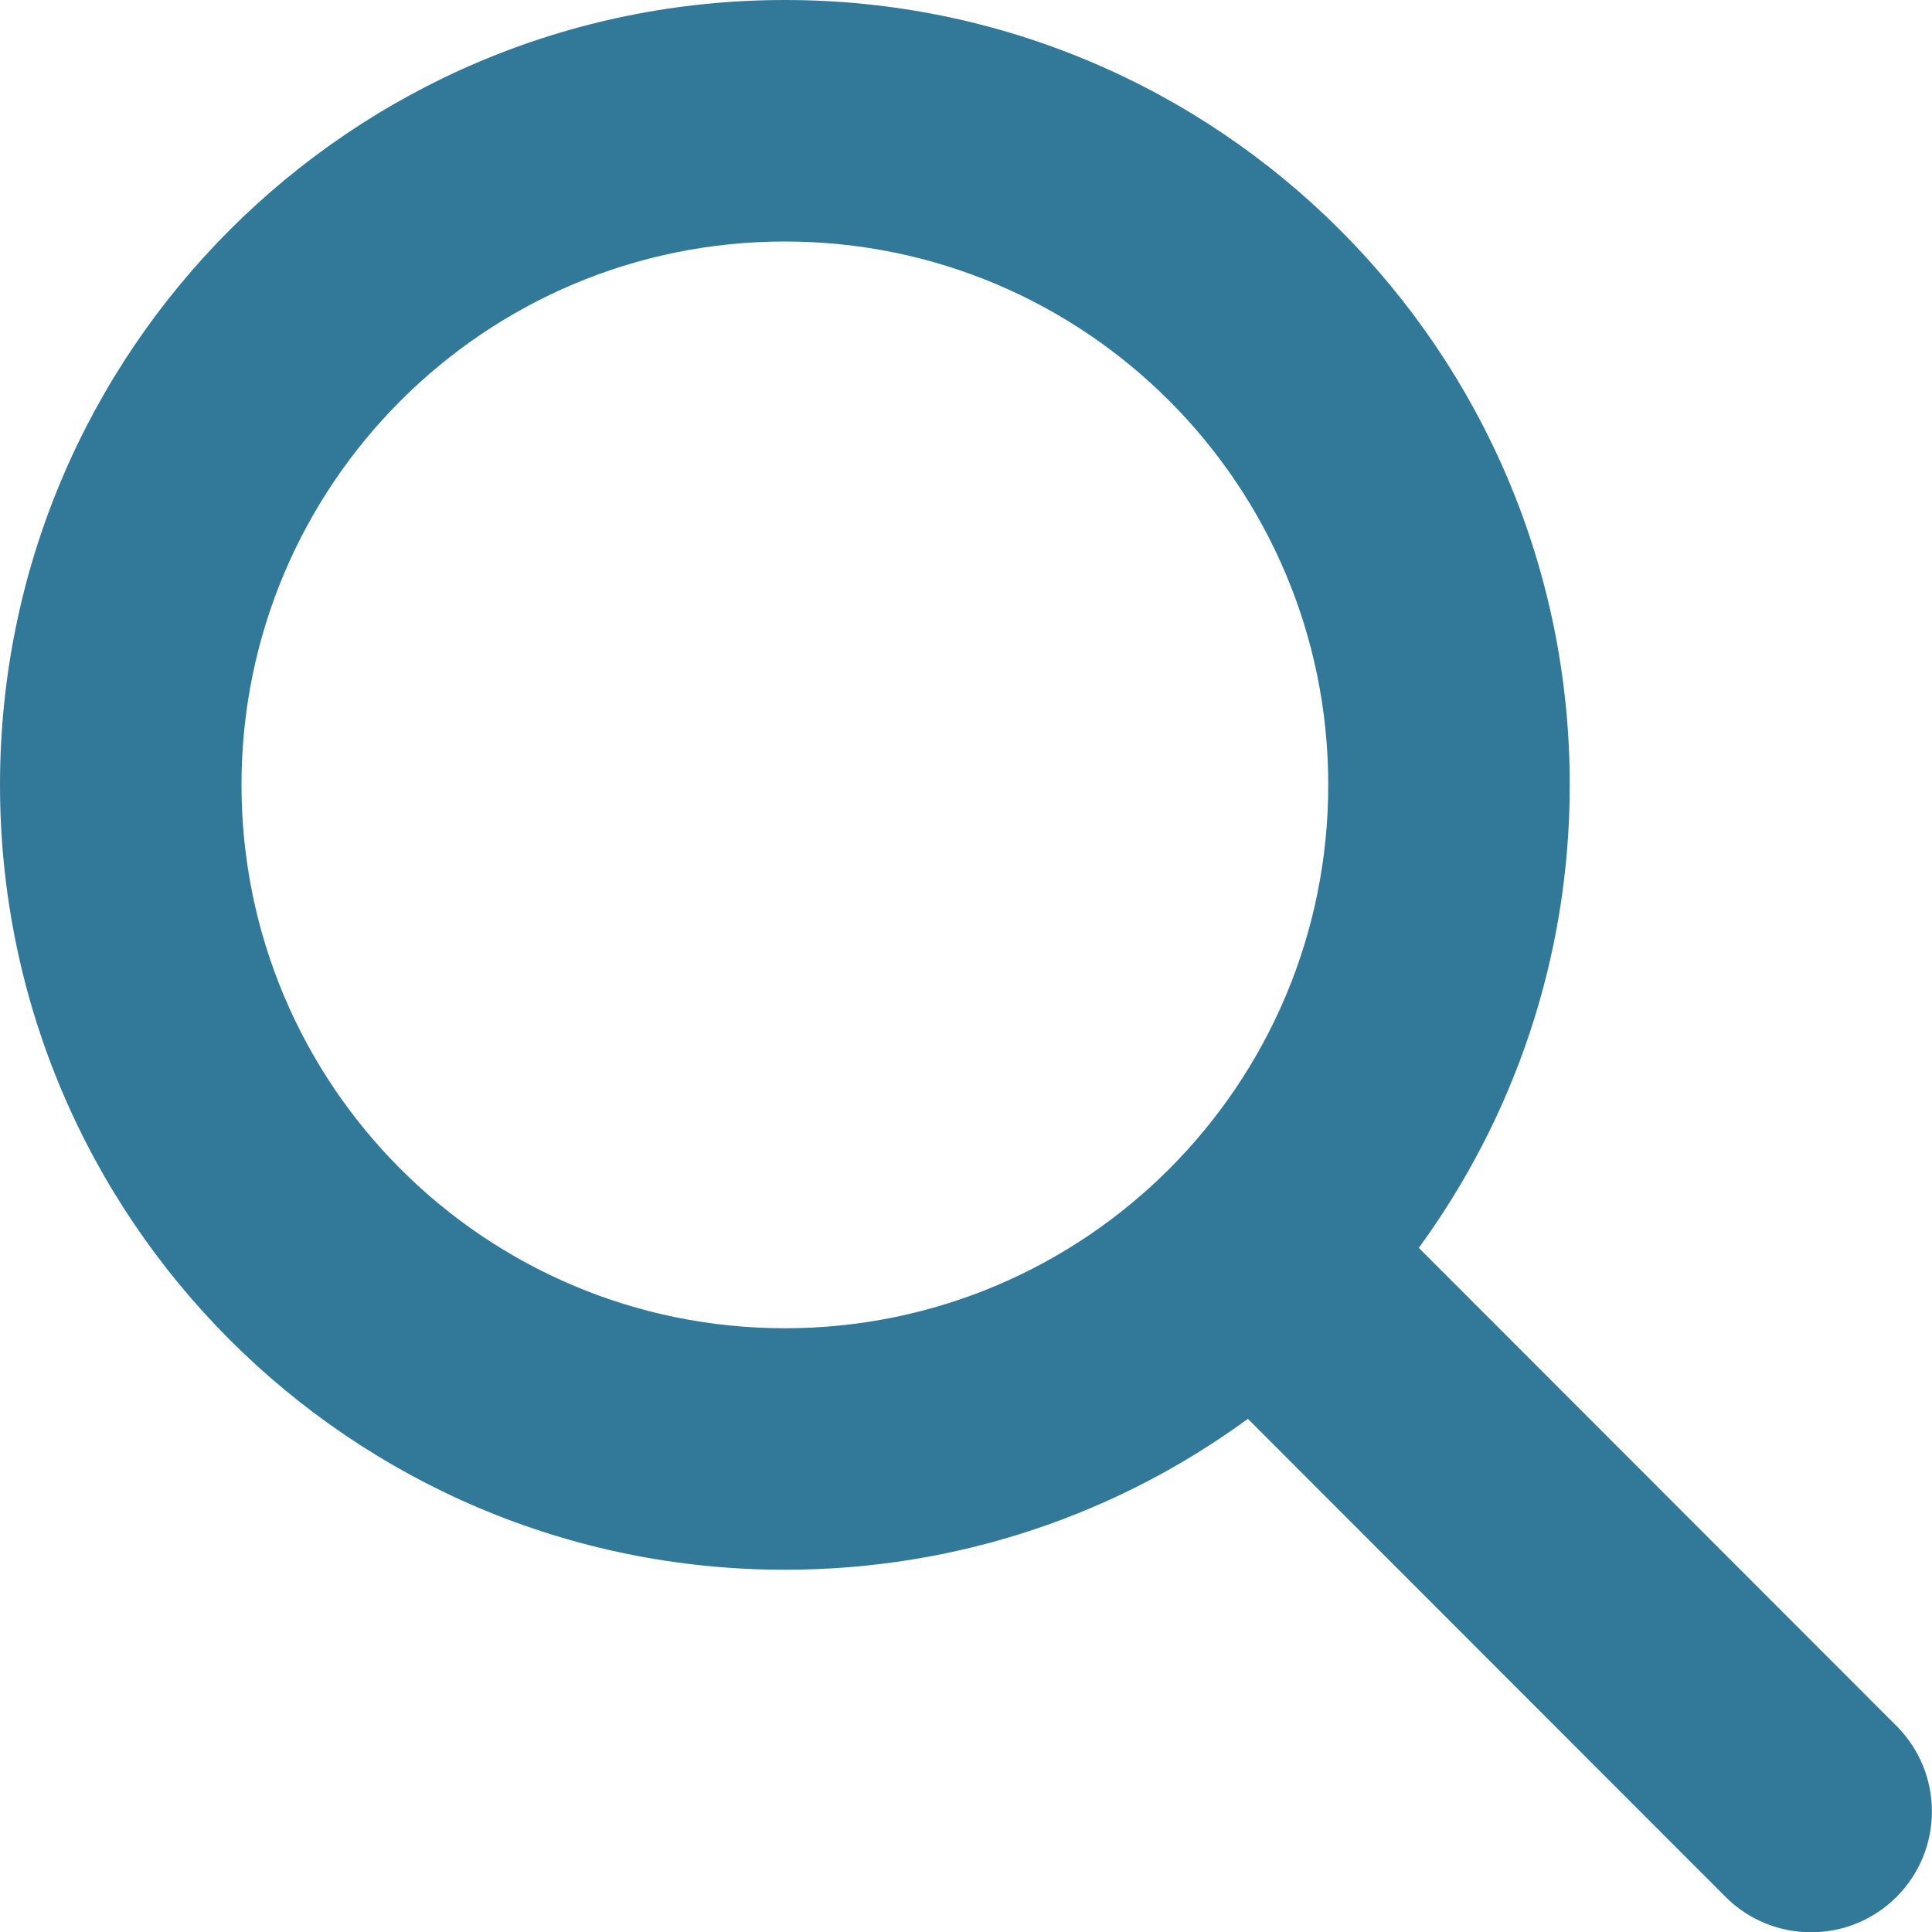
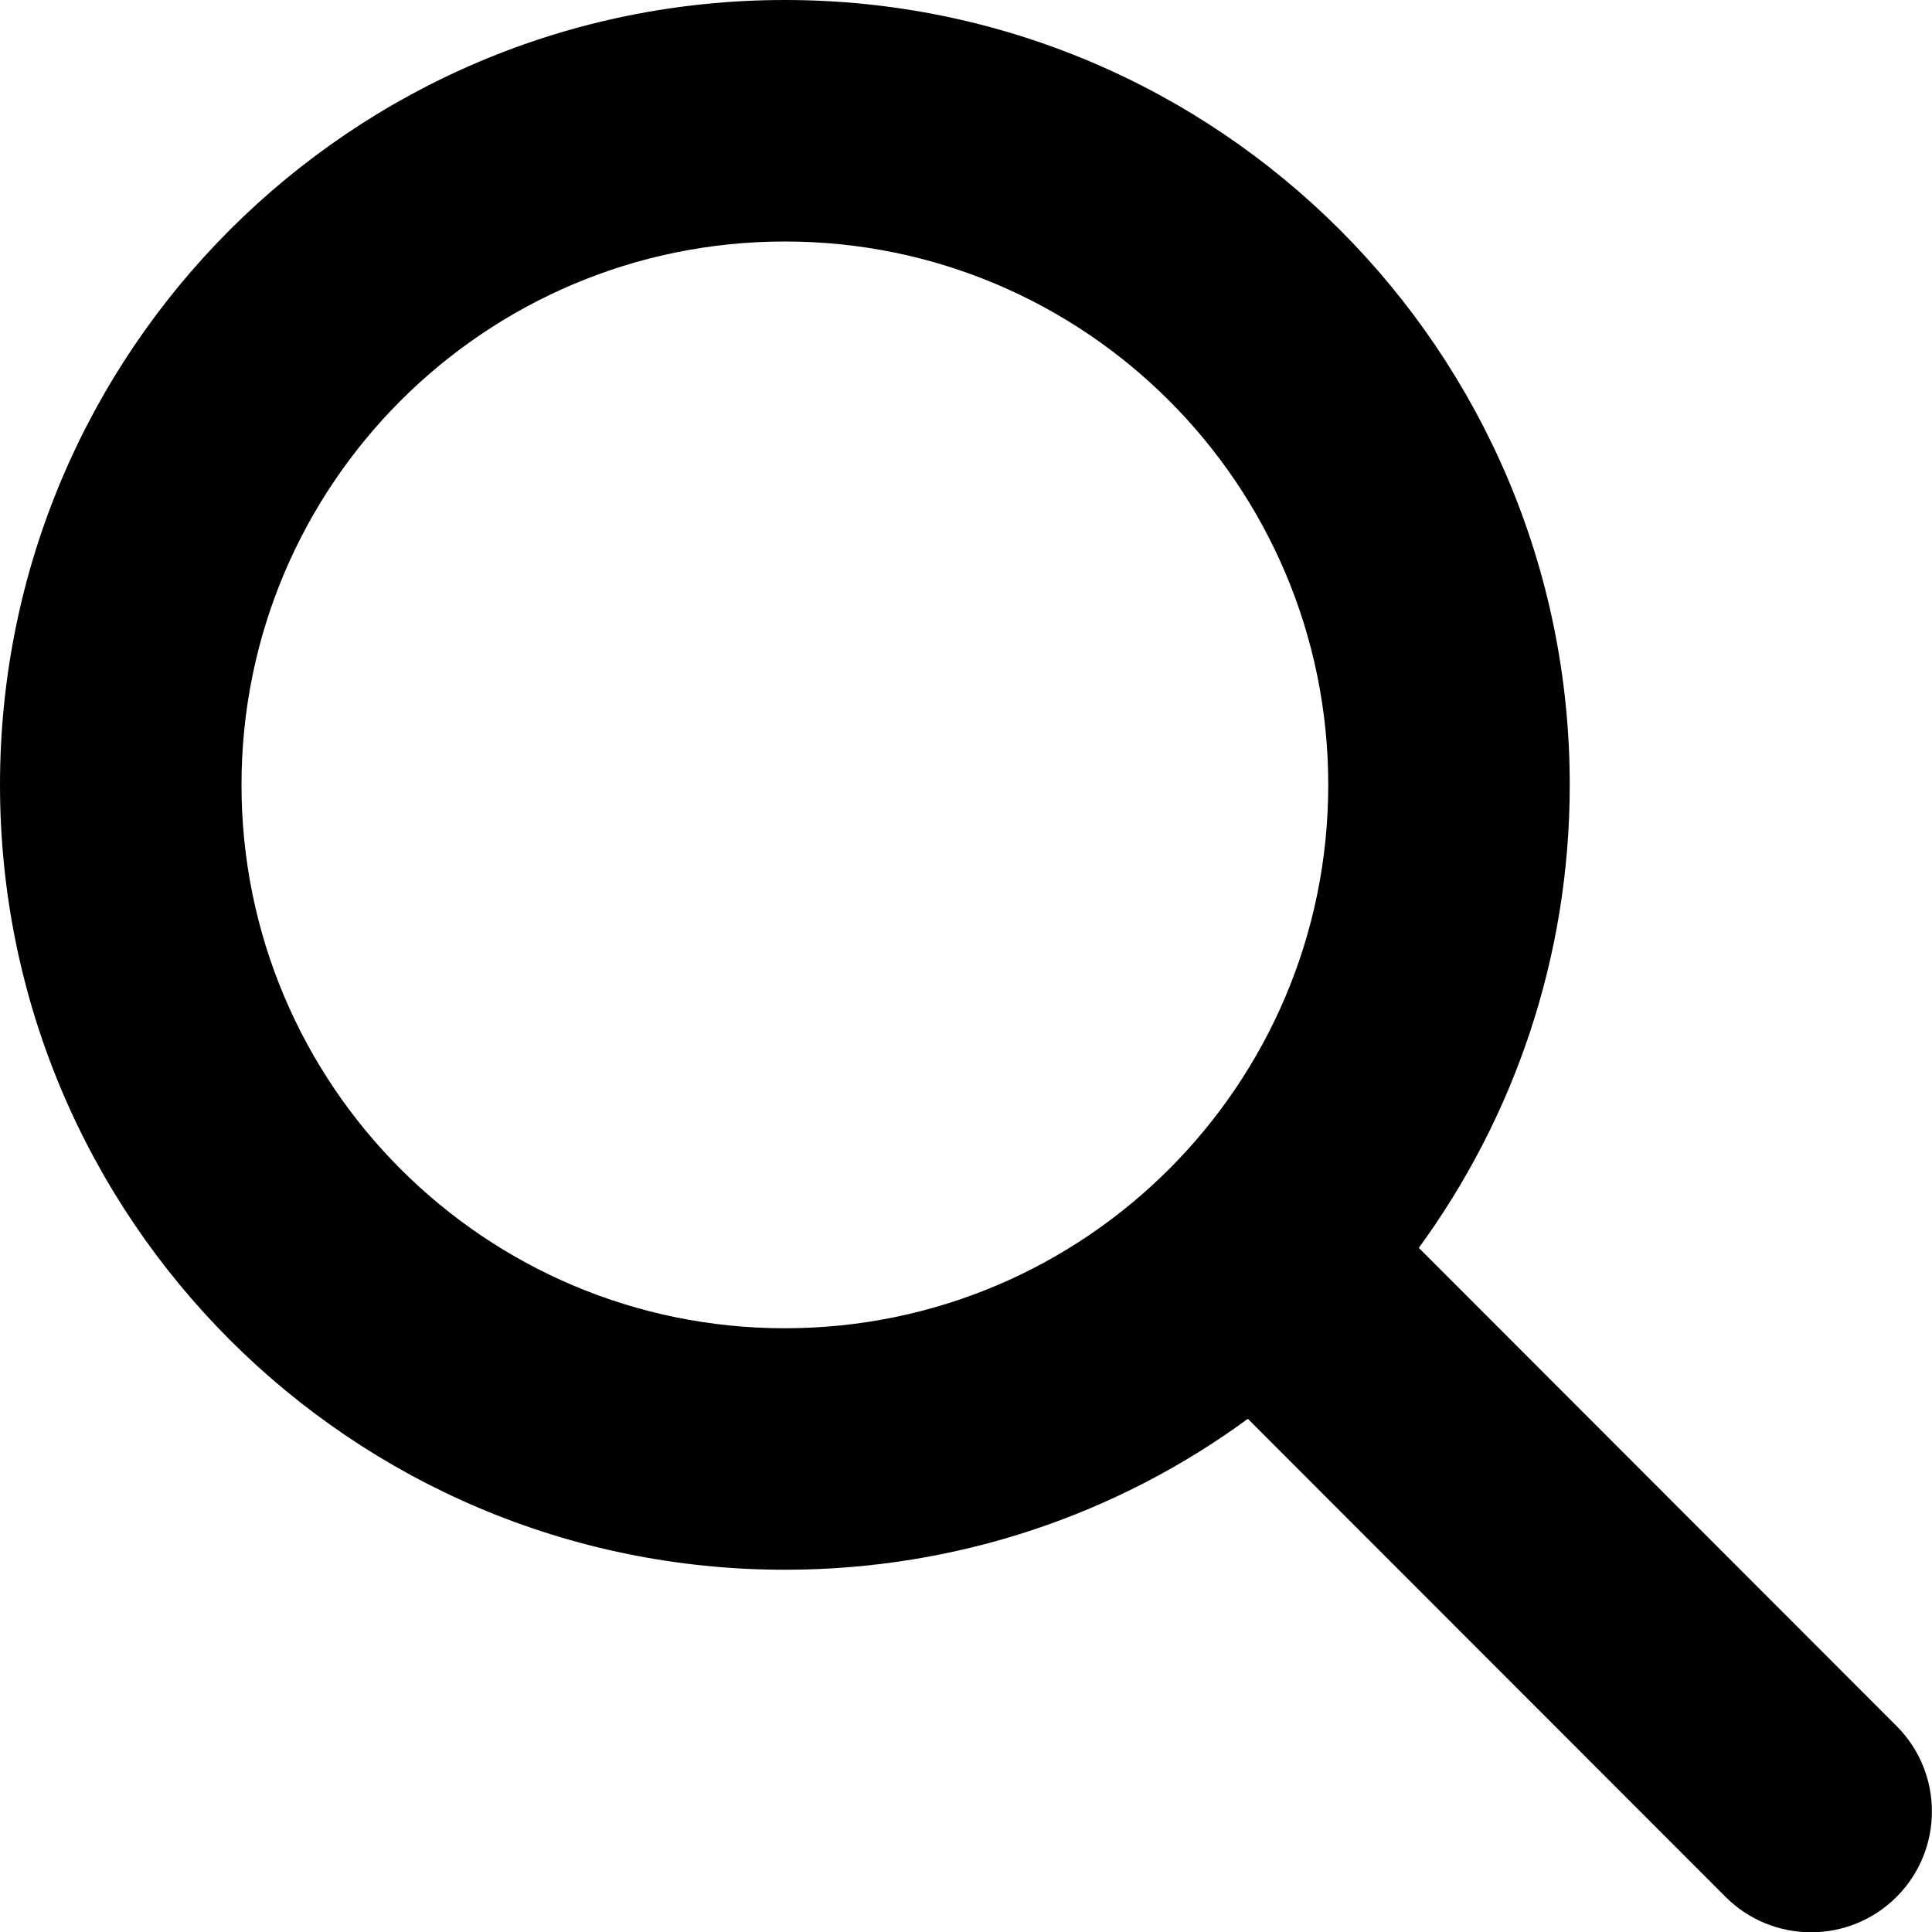
- <svg xmlns="http://www.w3.org/2000/svg" viewBox="0 0 512 512" fill="#327999">
+ <svg xmlns="http://www.w3.org/2000/svg" viewBox="0 0 512 512" fill="#000">
  <path d="M416 208c0 45.9-14.9 88.3-40 122.7L502.6 457.4c12.5 12.5 12.5 32.8 0 45.3s-32.8 12.5-45.3 0L330.7 376c-34.4 25.2-76.8 40-122.7 40C93.1 416 0 322.9 0 208S93.1 0 208 0S416 93.1 416 208zM208 352a144 144 0 1 0 0-288 144 144 0 1 0 0 288z" />
</svg>
